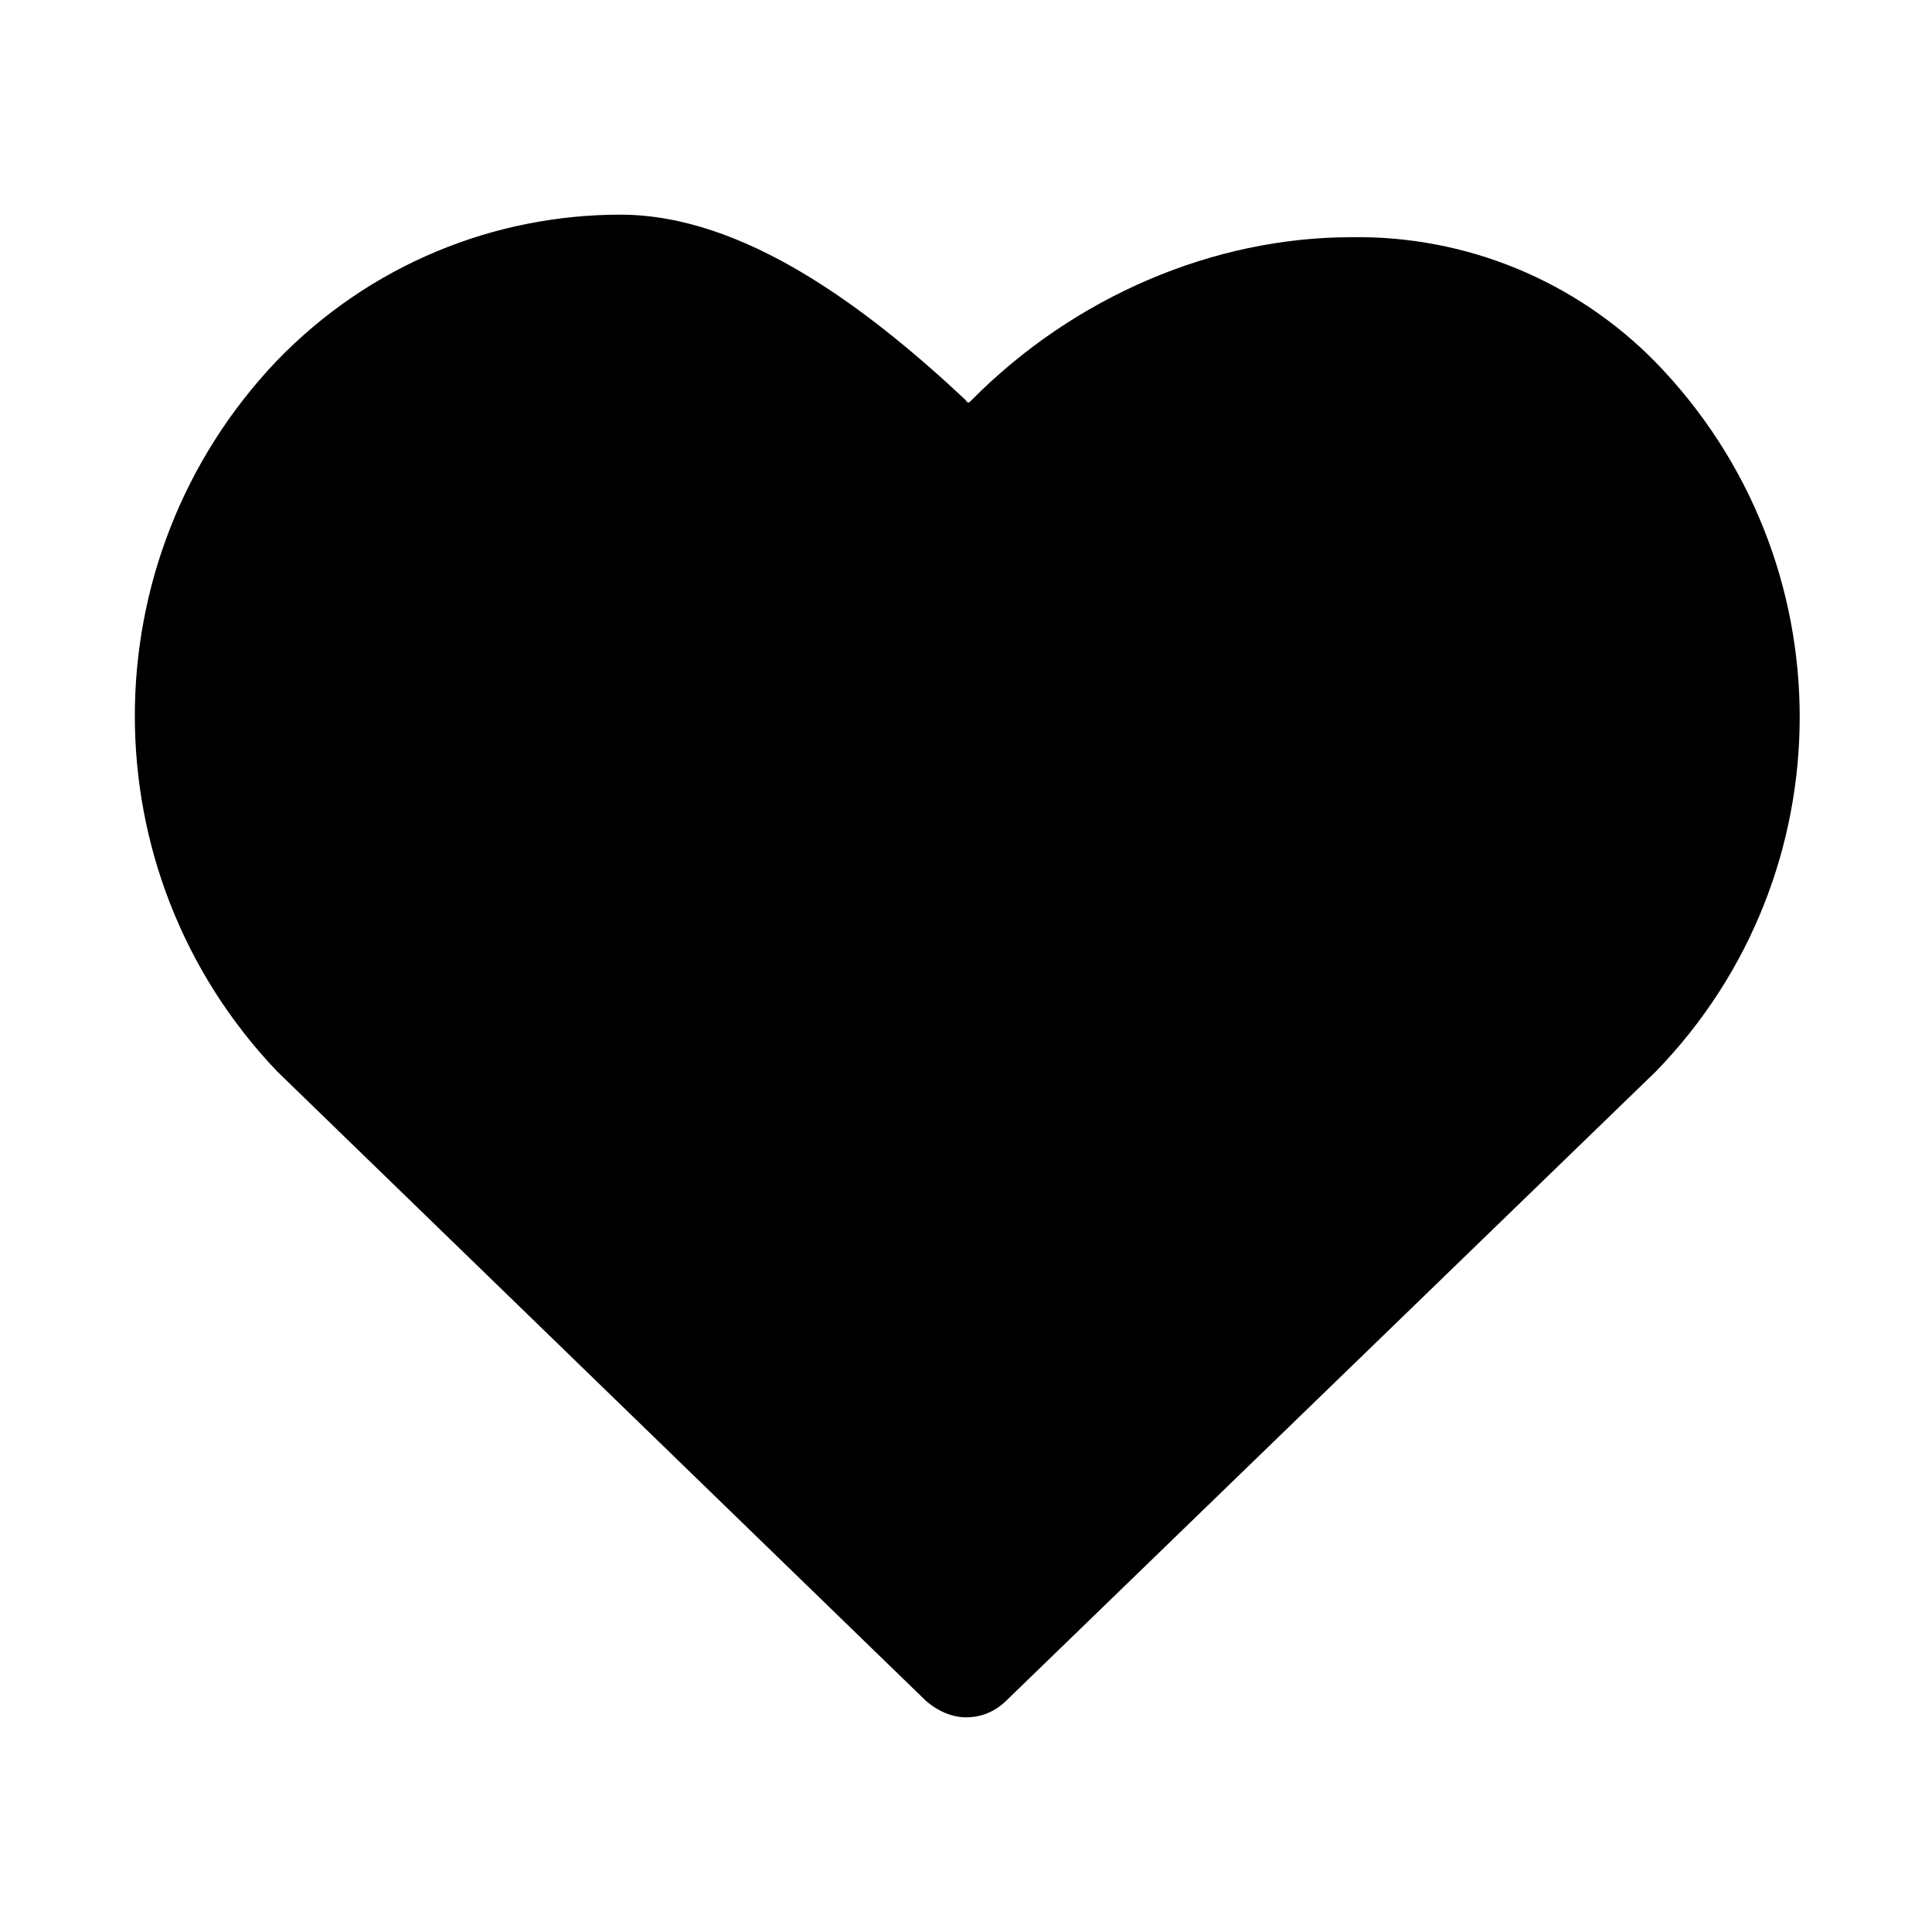
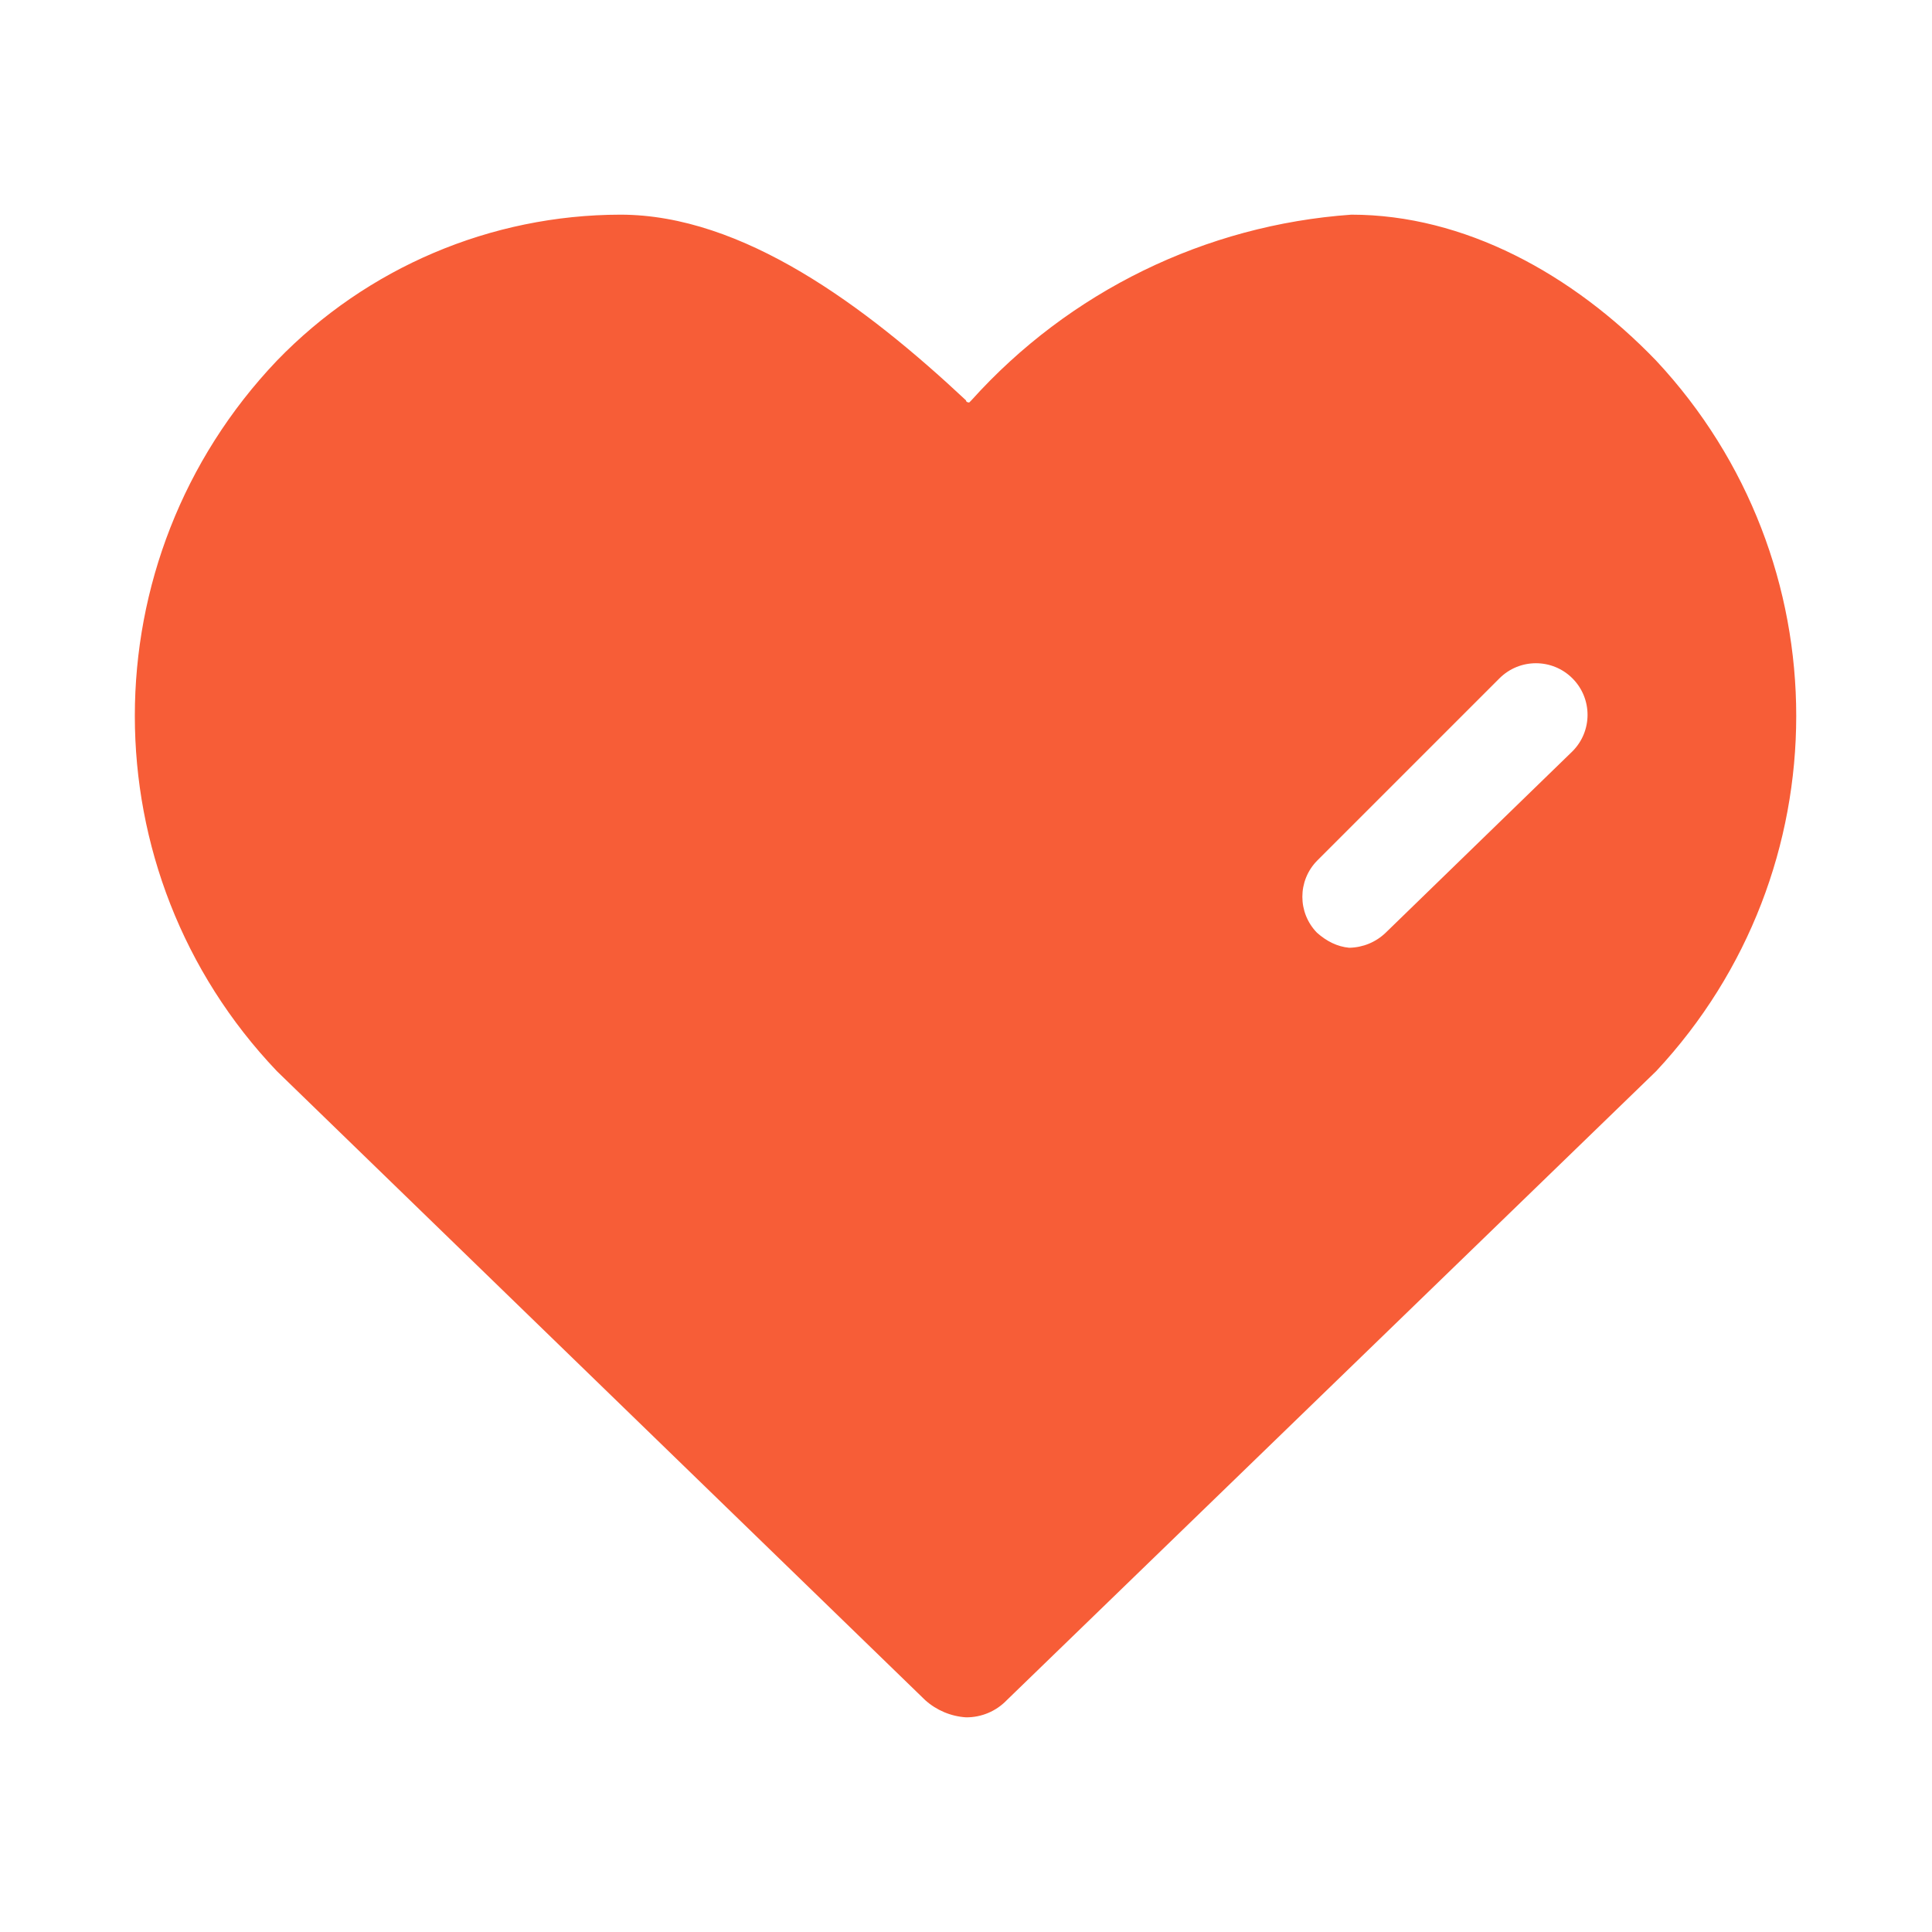
<svg aria-hidden="true" class="svg-icon iconHeart" width="18" height="18" viewBox="0 0 18 18">
-   <path d="M5.78 2c-1.17 0-2.33.46-3.2 1.36a4.8 4.8 0 0 0 0 6.62l6.04 5.86c.11.1.25.16.38.16.14 0 .27-.05.38-.16l6.05-5.86a4.74 4.74 0 0 0 0-6.6 3.88 3.88 0 0 0-2.84-1.17c-1.28 0-2.58.55-3.54 1.52l-.02.02S9 3.75 9 3.73C8.06 2.85 6.92 2 5.78 2z" />
+   <path d="M2.58 3.36A4.46 4.46 0 0 1 5.78 2C6.92 2 8.06 2.85 9 3.73c0 .02.03.02.03.02l.02-.02A5.26 5.26 0 0 1 12.59 2c1.05 0 2.06.55 2.84 1.36a4.85 4.85 0 0 1 0 6.62l-6.05 5.86A.52.52 0 0 1 9 16a.63.63 0 0 1-.38-.16L2.58 9.98a4.8 4.8 0 0 1 0-6.62zm9.99 5.47a.5.5 0 0 0 .34-.14L14.65 7a.48.48 0 1 0-.68-.68l-1.7 1.7a.48.48 0 0 0 0 .67c.09.08.19.13.3.14z" fill="#F75D37" />
</svg>
